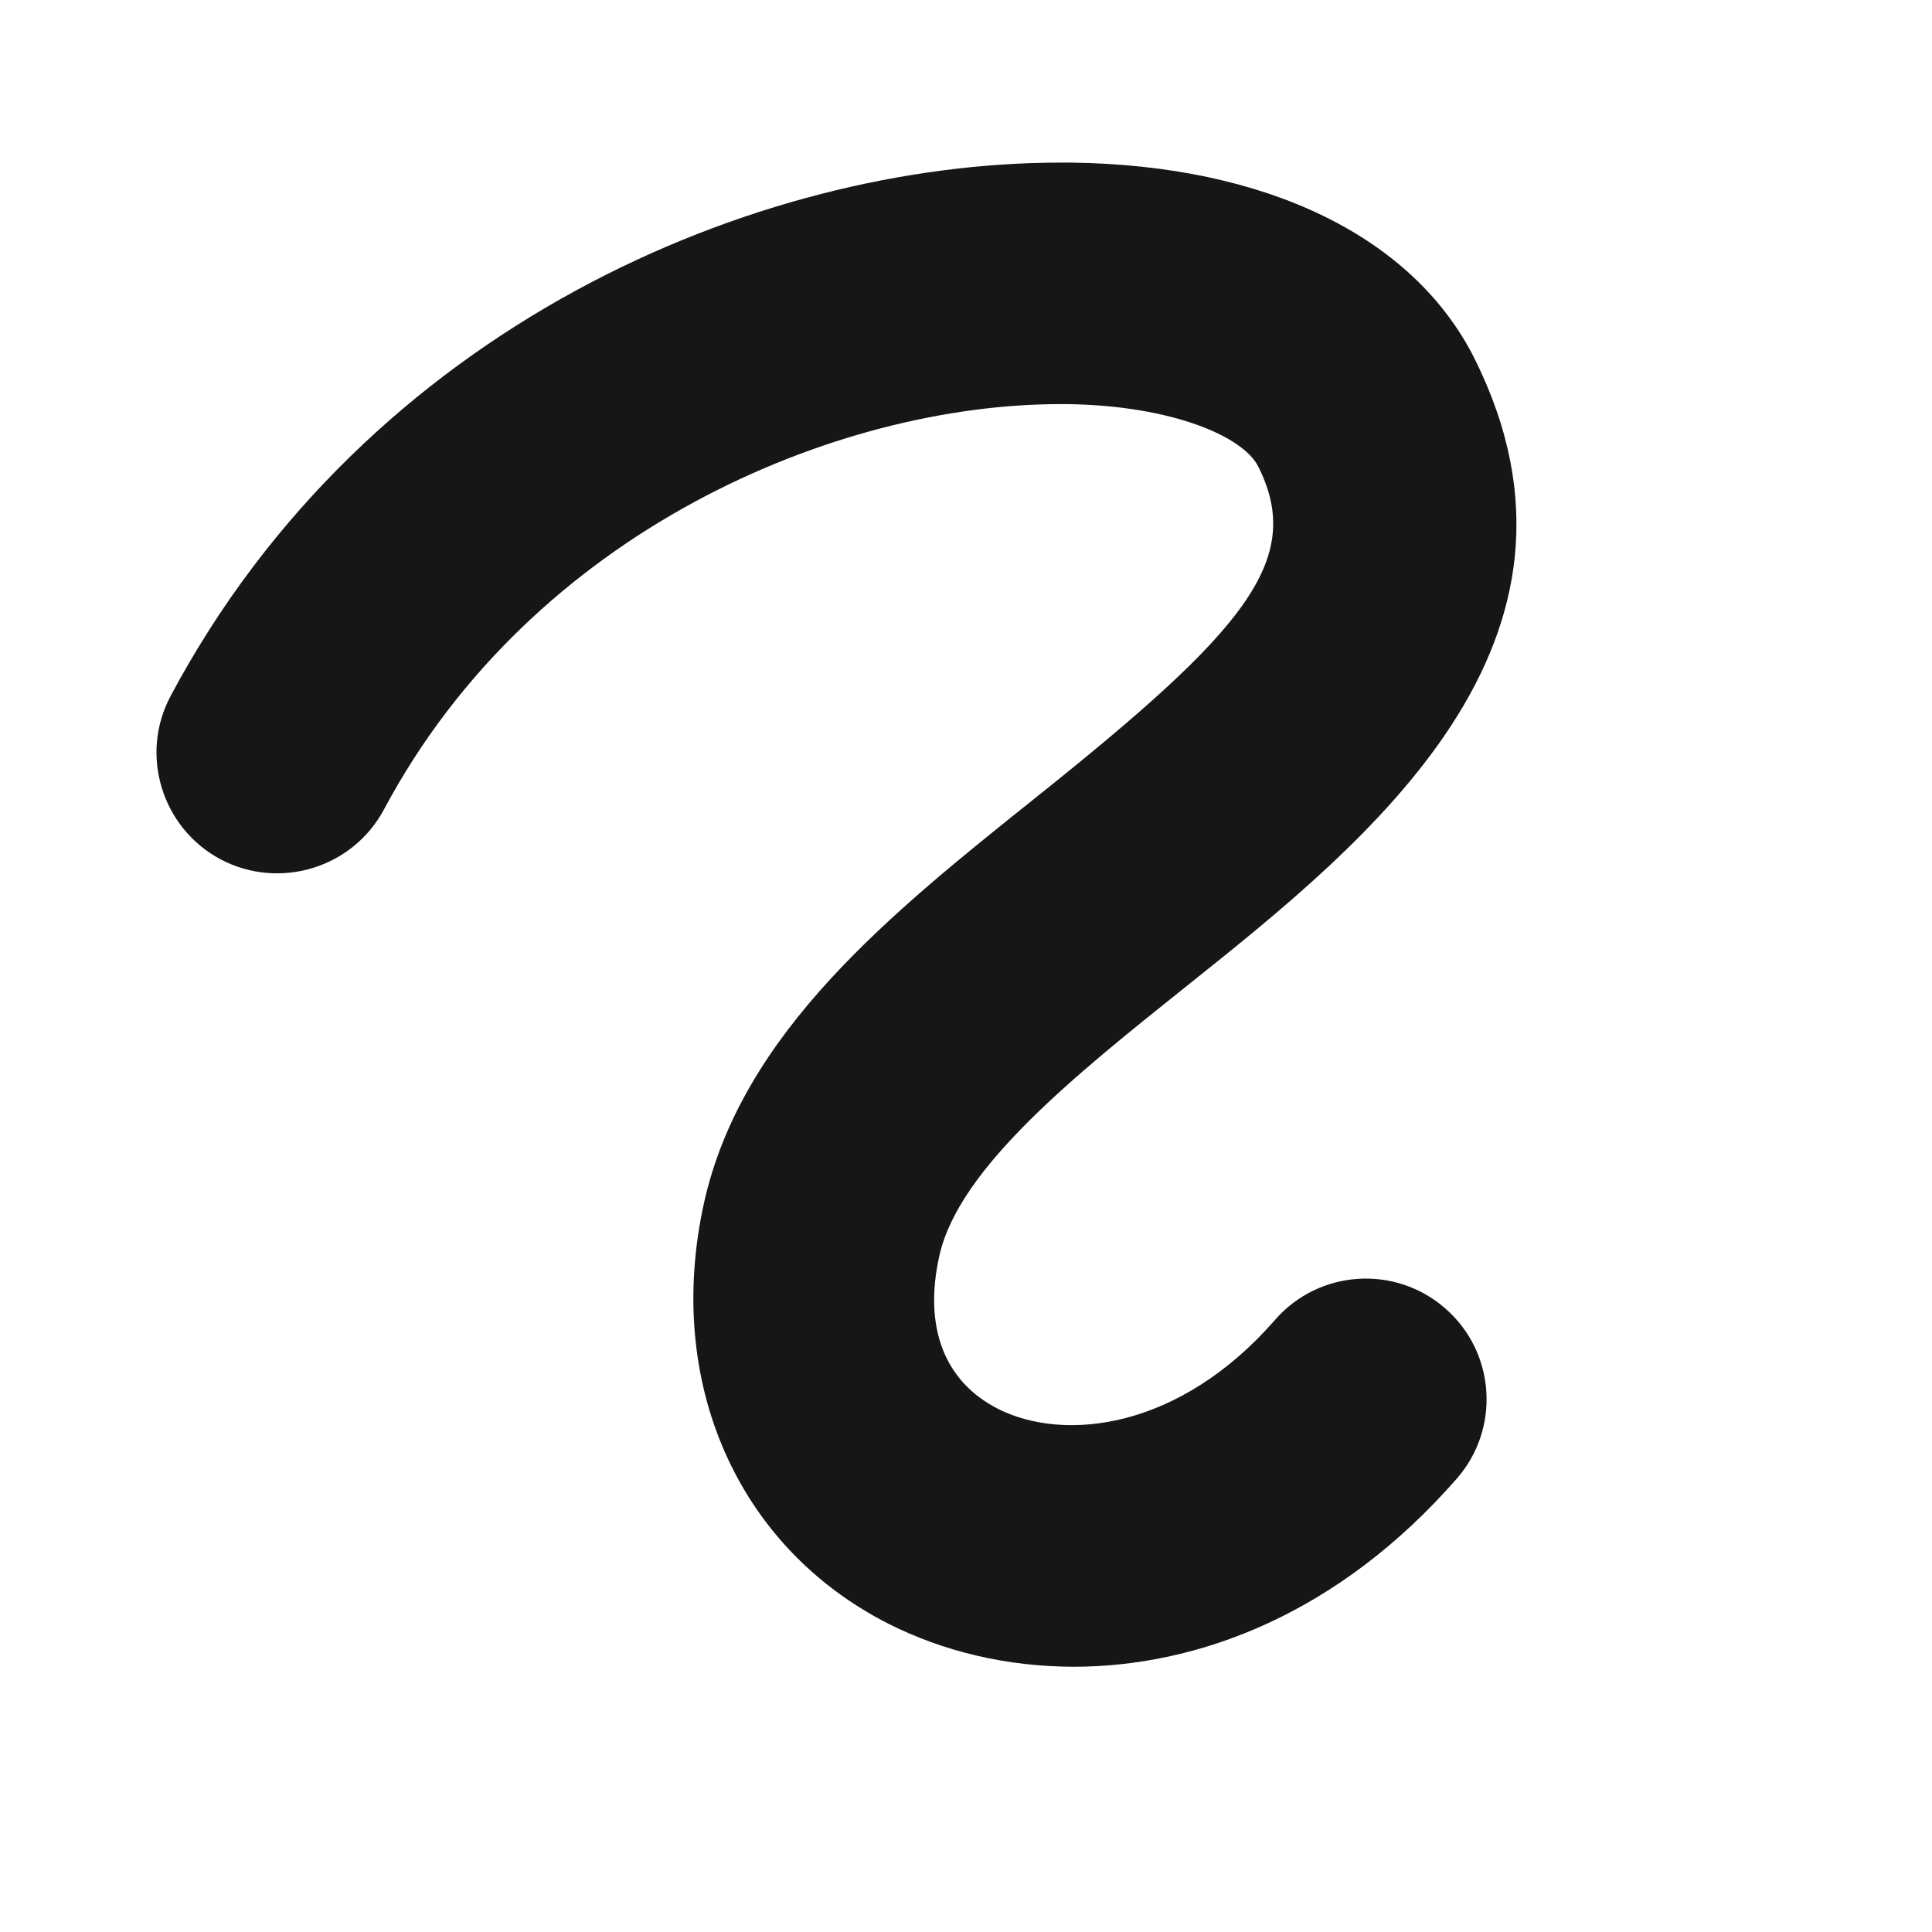
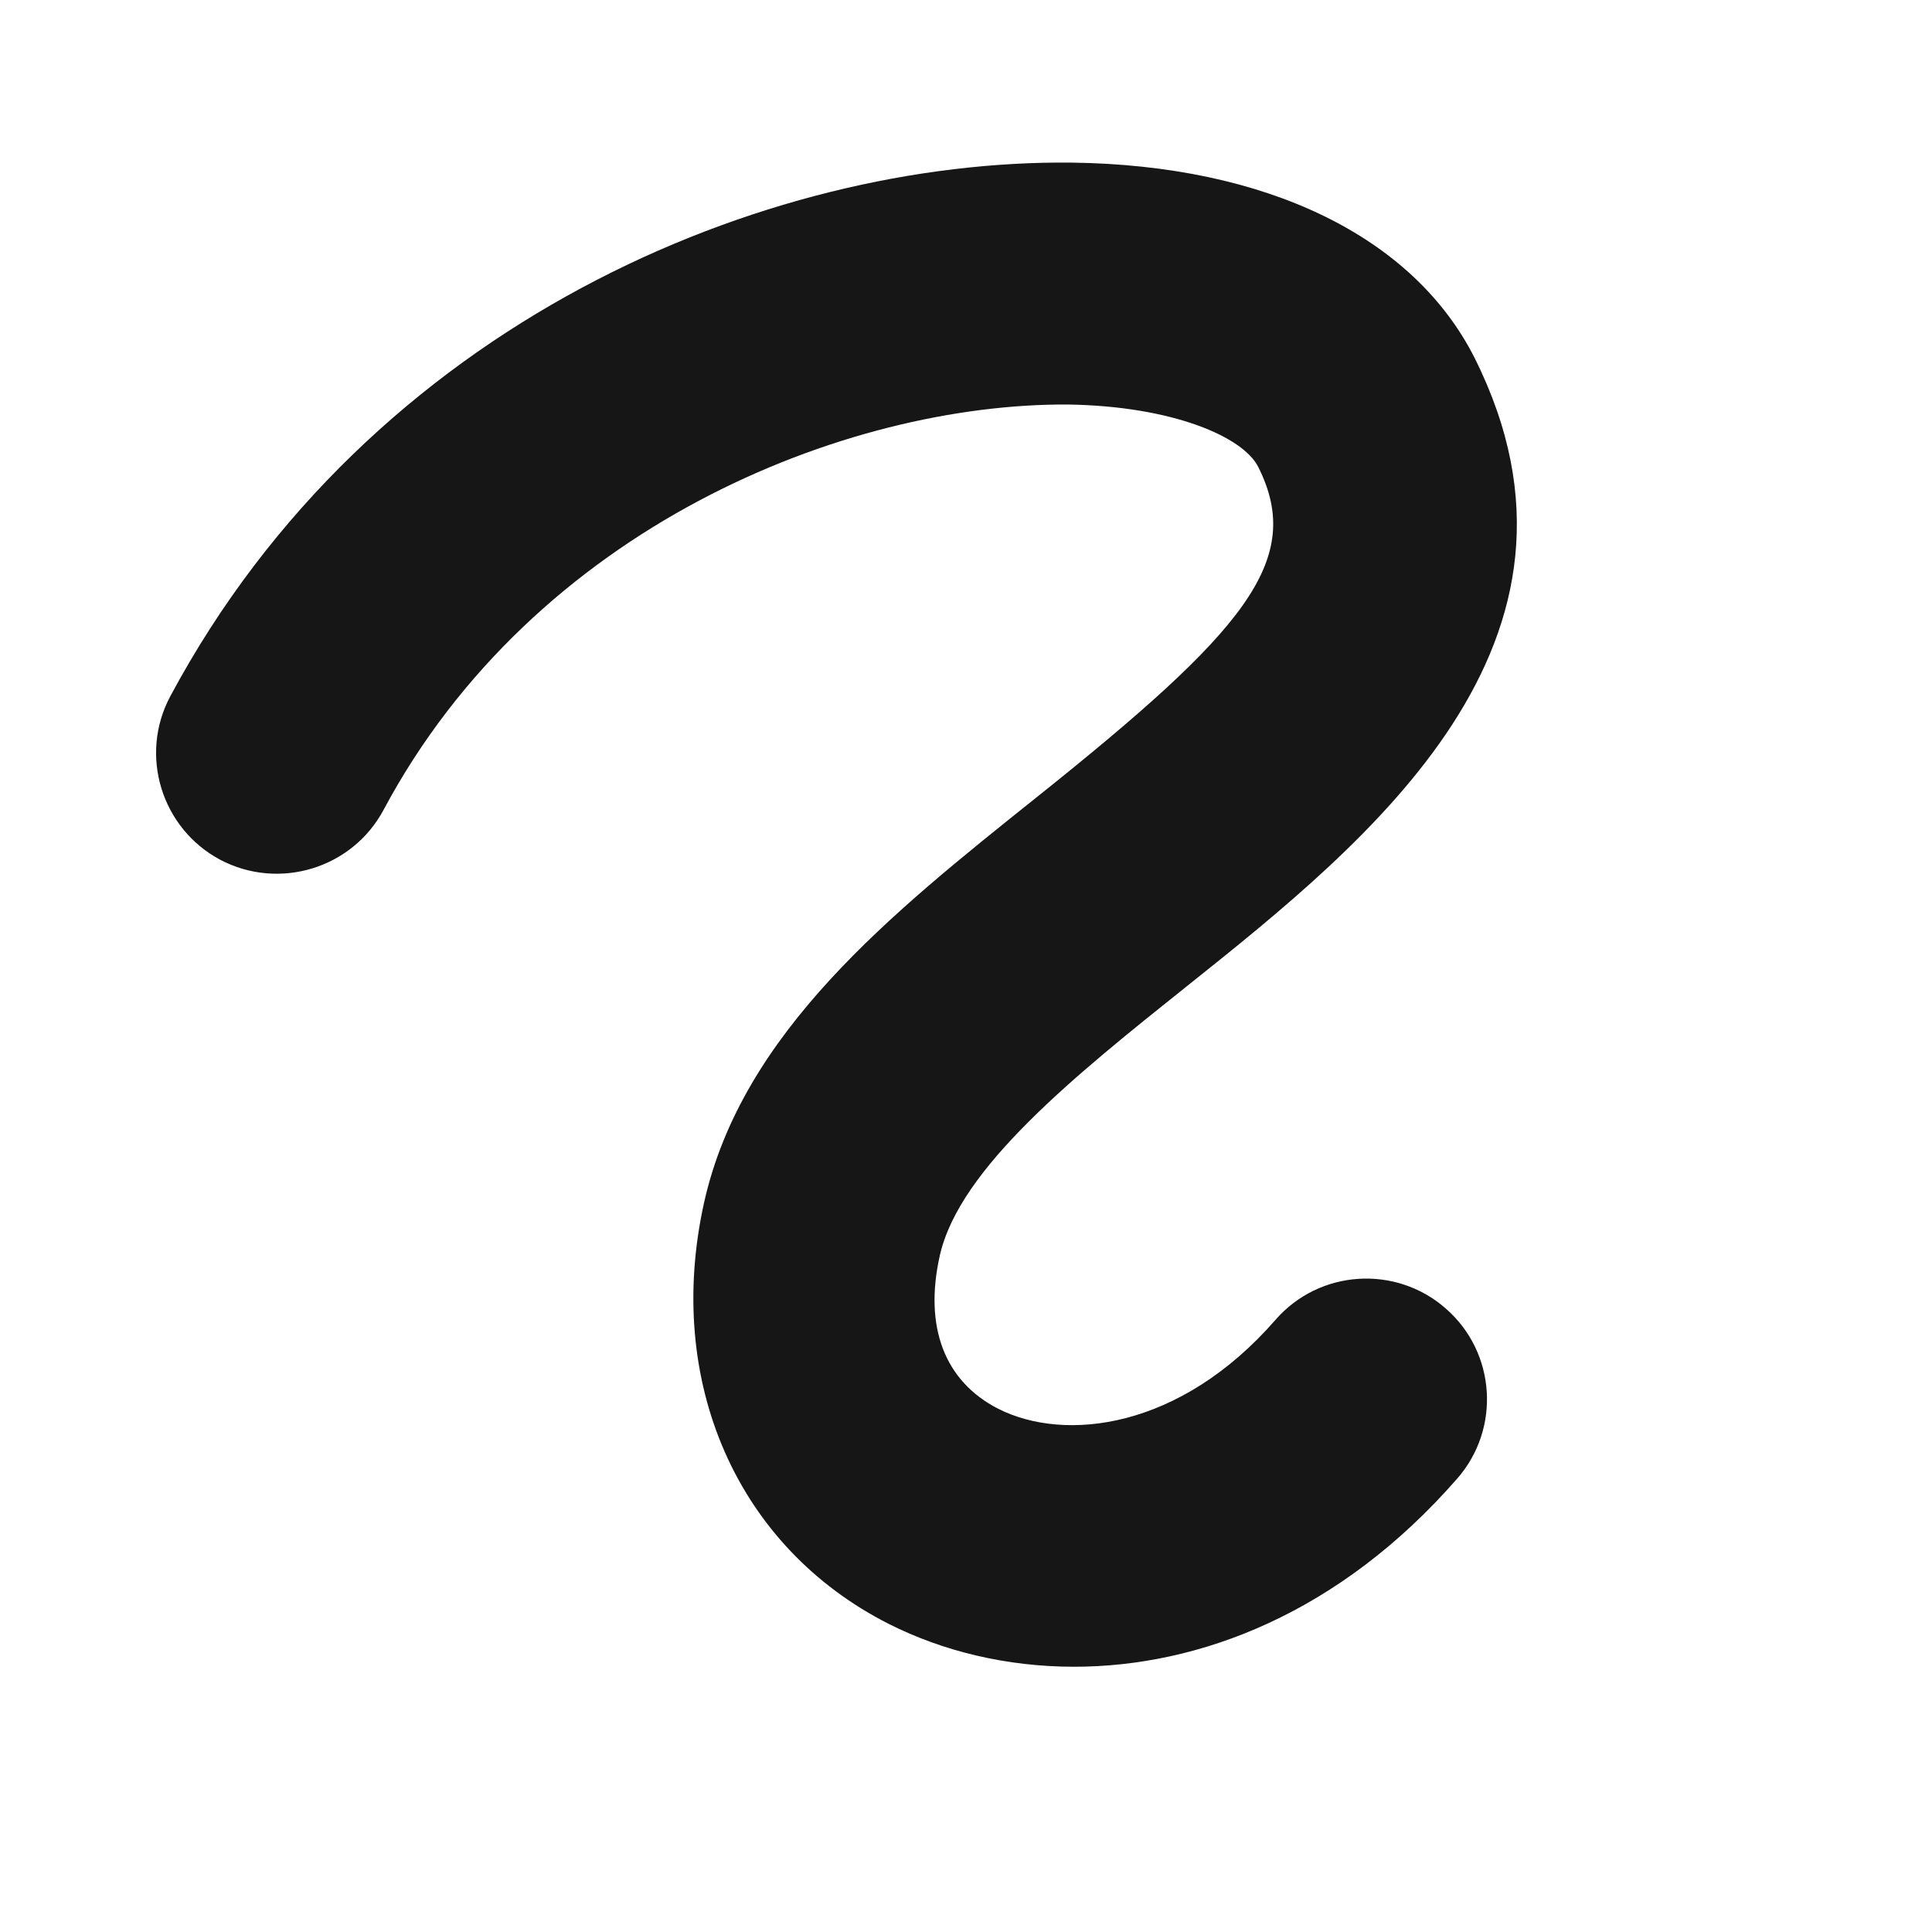
<svg xmlns="http://www.w3.org/2000/svg" id="Layer_2" viewBox="0 0 48 48">
  <g id="items">
    <rect width="48" height="48" style="fill:none; stroke-width:0px;" />
-     <path d="M26.69,41.41c-1.69,0-3.27-.39-4.6-1.06-3.78-1.91-5.58-6.02-4.6-10.46.94-4.24,4.66-7.21,8.25-10.08,5.17-4.13,6.69-5.89,5.52-8.22-.37-.74-2.12-1.51-4.73-1.55-.06,0-.13,0-.19,0-5.54,0-13.1,3.13-16.8,10.07-.78,1.46-2.6,2.01-4.06,1.24-1.46-.78-2.02-2.6-1.24-4.06,4.89-9.18,14.57-13.25,22.1-13.25.09,0,.18,0,.27,0,4.85.06,8.5,1.84,10.02,4.86,3.53,7.07-2.64,12-7.15,15.6-2.78,2.22-5.65,4.52-6.14,6.69-.4,1.78.12,3.13,1.45,3.81,1.66.84,4.52.51,6.89-2.21,1.09-1.25,2.99-1.37,4.23-.28,1.25,1.09,1.37,2.99.28,4.23-2.92,3.34-6.4,4.67-9.52,4.67Z" style="fill:#161616; stroke-width:0px;" />
+     <path d="M26.69,41.41c-1.69,0-3.27-.39-4.6-1.06-3.78-1.91-5.58-6.02-4.6-10.46.94-4.24,4.66-7.2,8.25-10.07,5.17-4.13,6.69-5.89,5.52-8.22-.37-.74-2.11-1.51-4.73-1.55-5.53-.03-13.25,3.05-17,10.07-.78,1.46-2.6,2.01-4.06,1.24-1.46-.78-2.02-2.6-1.24-4.06C9.21,8,19.04,3.96,26.62,4.04c4.85.06,8.5,1.84,10.02,4.86,3.53,7.07-2.64,12-7.15,15.6-2.78,2.22-5.65,4.52-6.14,6.69-.4,1.78.12,3.13,1.45,3.81,1.66.84,4.52.51,6.89-2.21,1.09-1.25,2.99-1.37,4.23-.28,1.25,1.09,1.37,2.99.28,4.23-2.92,3.34-6.4,4.67-9.52,4.67Z" style="fill:#161616; stroke-width:0px;" />
  </g>
</svg>
